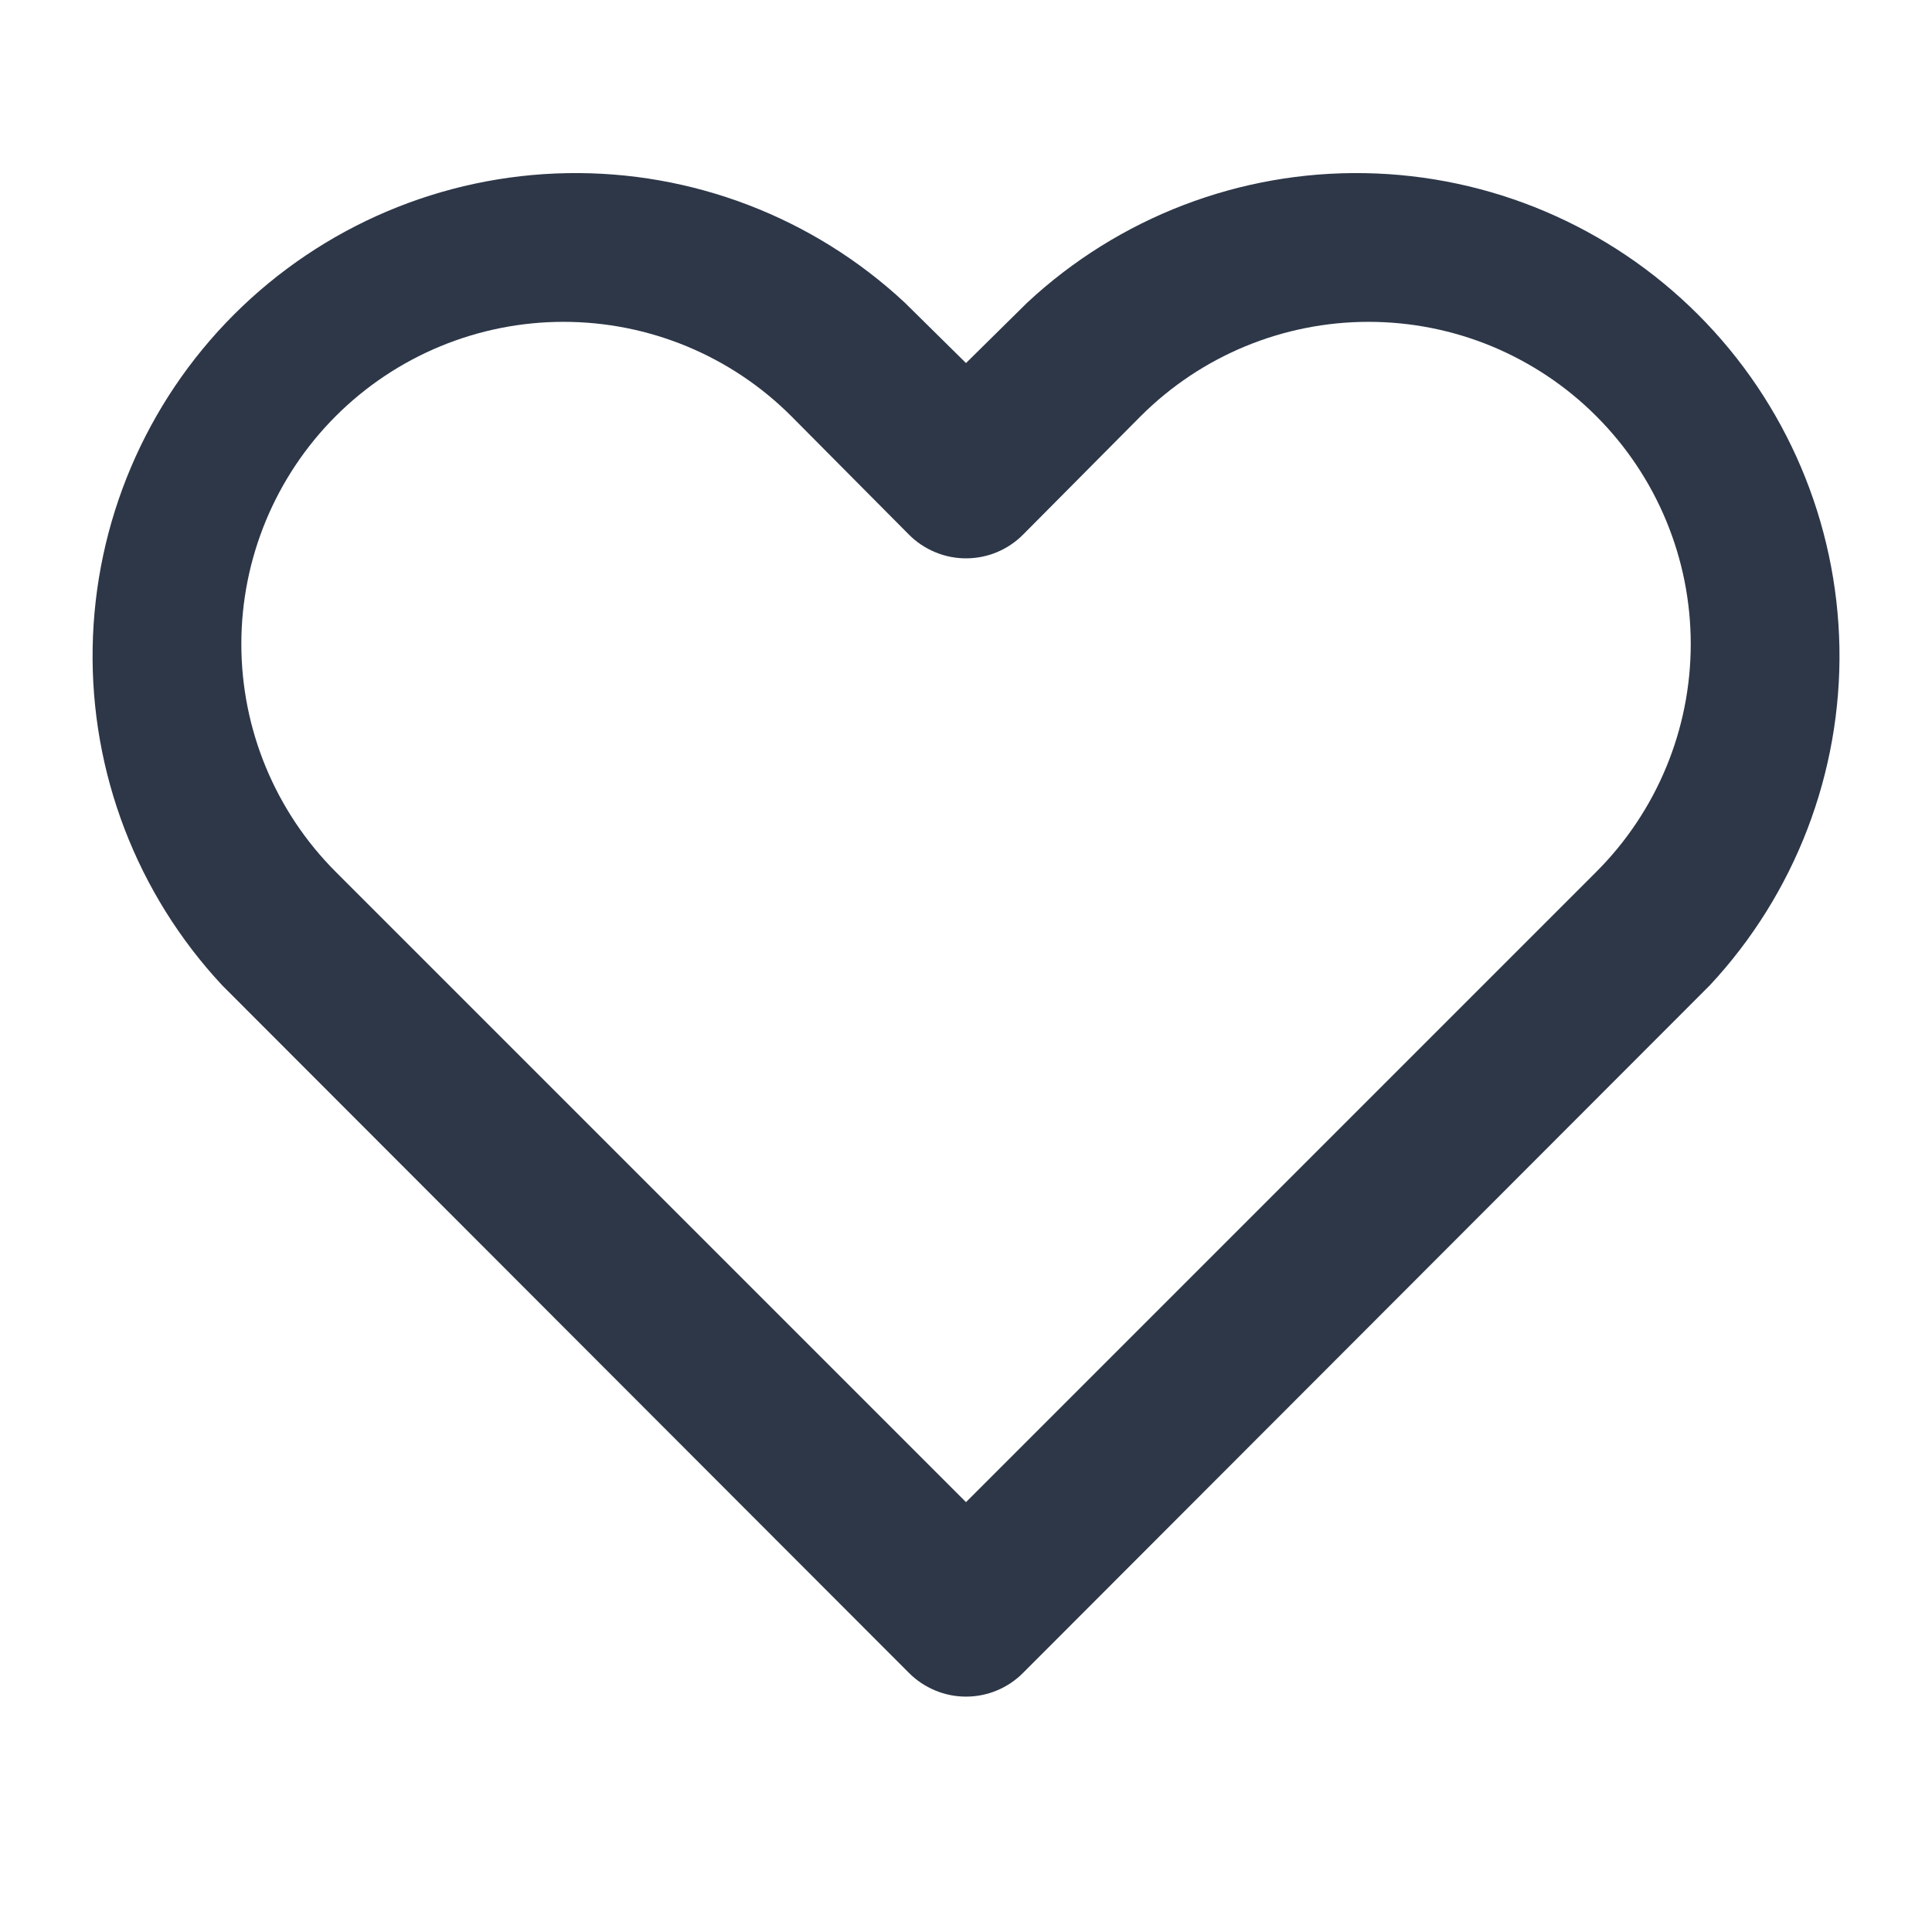
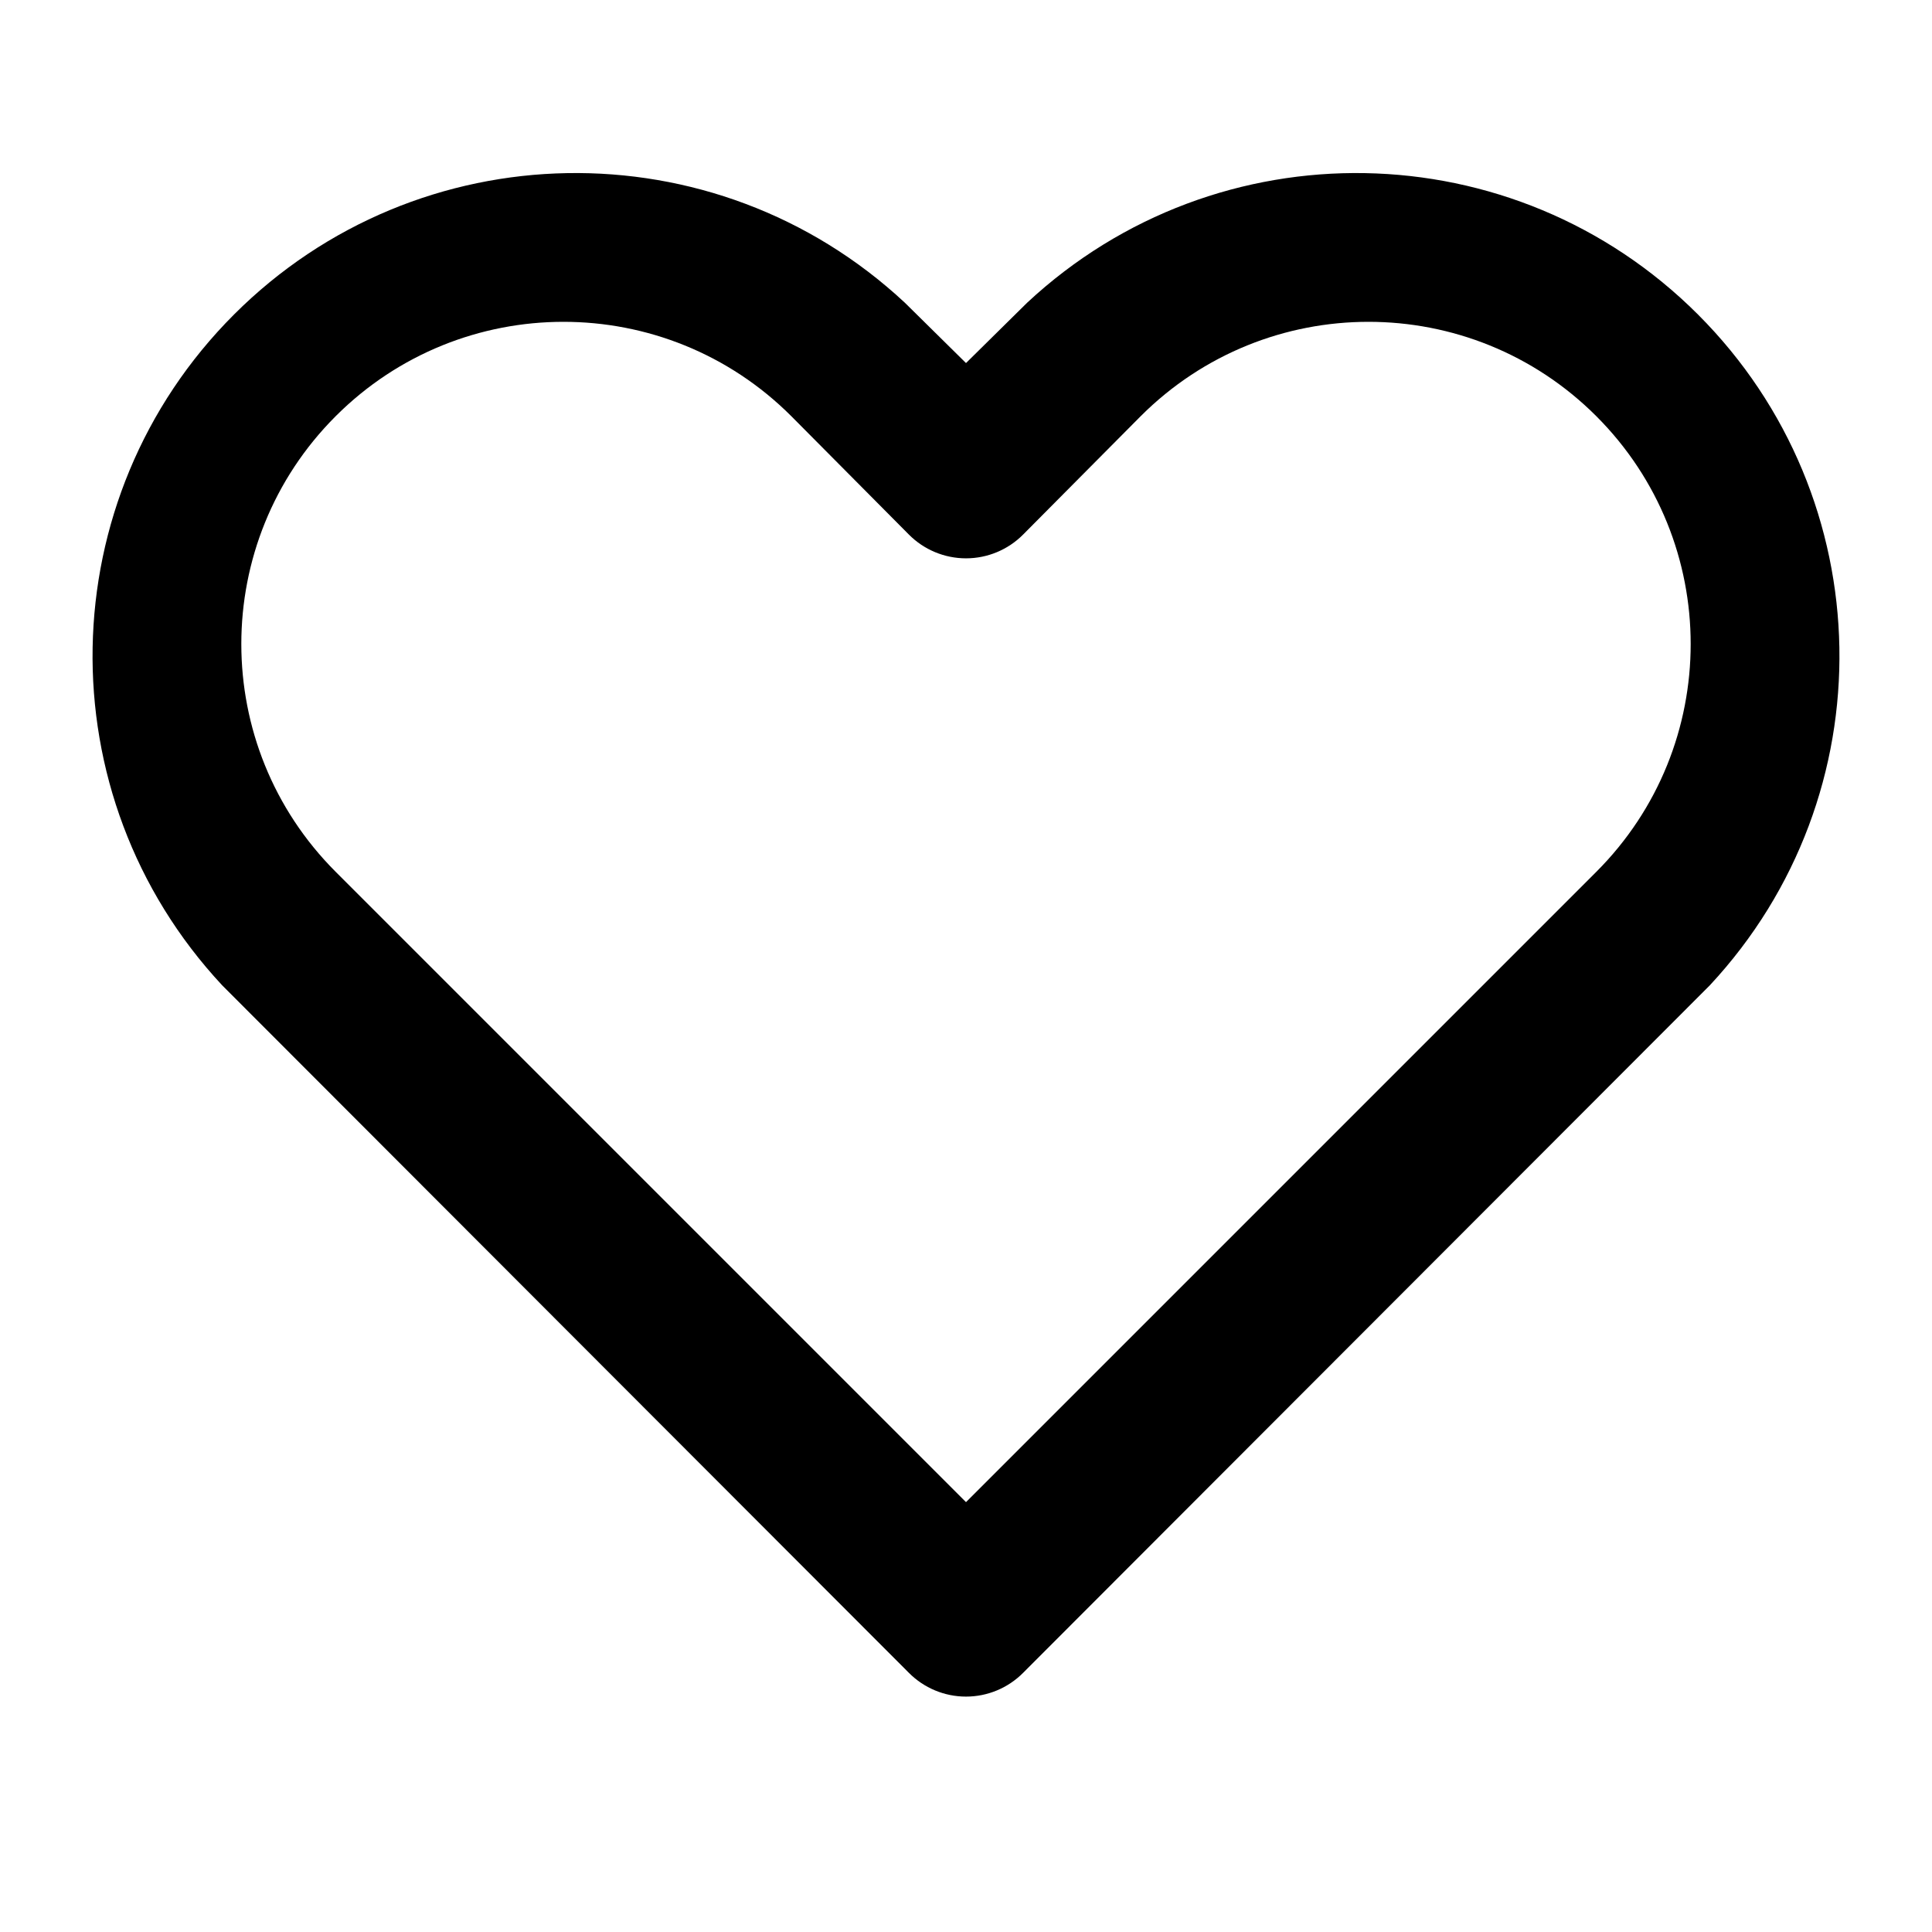
- <svg xmlns="http://www.w3.org/2000/svg" width="24" height="24" viewBox="0 0 24 24" fill="none">
-   <path d="M12.76 3.76C13.898 2.7 15.402 2.123 16.956 2.151C18.511 2.178 19.994 2.808 21.093 3.907C22.192 5.006 22.822 6.489 22.85 8.044C22.877 9.598 22.3 11.103 21.24 12.24L12.71 20.78C12.617 20.874 12.507 20.948 12.385 20.999C12.263 21.05 12.132 21.076 12 21.076C11.868 21.076 11.738 21.05 11.616 20.999C11.494 20.948 11.383 20.874 11.29 20.78L2.76 12.24C1.7 11.103 1.123 9.598 1.151 8.044C1.178 6.489 1.808 5.006 2.907 3.907C4.007 2.808 5.49 2.178 7.044 2.151C8.598 2.123 10.103 2.7 11.24 3.76L12 4.51L12.76 3.76ZM19.83 10.83C20.581 10.079 21.003 9.061 21.003 8C21.003 6.939 20.581 5.921 19.83 5.17C19.459 4.798 19.017 4.504 18.532 4.302C18.046 4.101 17.526 3.998 17 3.998C15.939 3.998 14.921 4.419 14.17 5.17L12.71 6.64C12.617 6.734 12.507 6.808 12.385 6.859C12.263 6.91 12.132 6.936 12 6.936C11.868 6.936 11.738 6.91 11.616 6.859C11.494 6.808 11.383 6.734 11.29 6.64L9.83 5.17C9.08 4.419 8.062 3.998 7 3.998C5.939 3.998 4.921 4.419 4.17 5.17C3.42 5.921 2.998 6.939 2.998 8C2.998 9.061 3.42 10.079 4.17 10.83L12 18.66L19.83 10.83Z" fill="#2D3748" />
+ <svg xmlns="http://www.w3.org/2000/svg" viewBox="0 0 24 24" width="24" height="24">
+   <path class="heroicon-ui" d="M12.76 3.76a6 6 0 0 1 8.48 8.48l-8.53 8.54a1 1 0 0 1-1.42 0l-8.53-8.54a6 6 0 0 1 8.48-8.48l.76.75.76-.75zm7.07 7.07a4 4 0 1 0-5.66-5.66l-1.46 1.47a1 1 0 0 1-1.42 0L9.83 5.17a4 4 0 1 0-5.66 5.66L12 18.66l7.83-7.83z" />
</svg>
